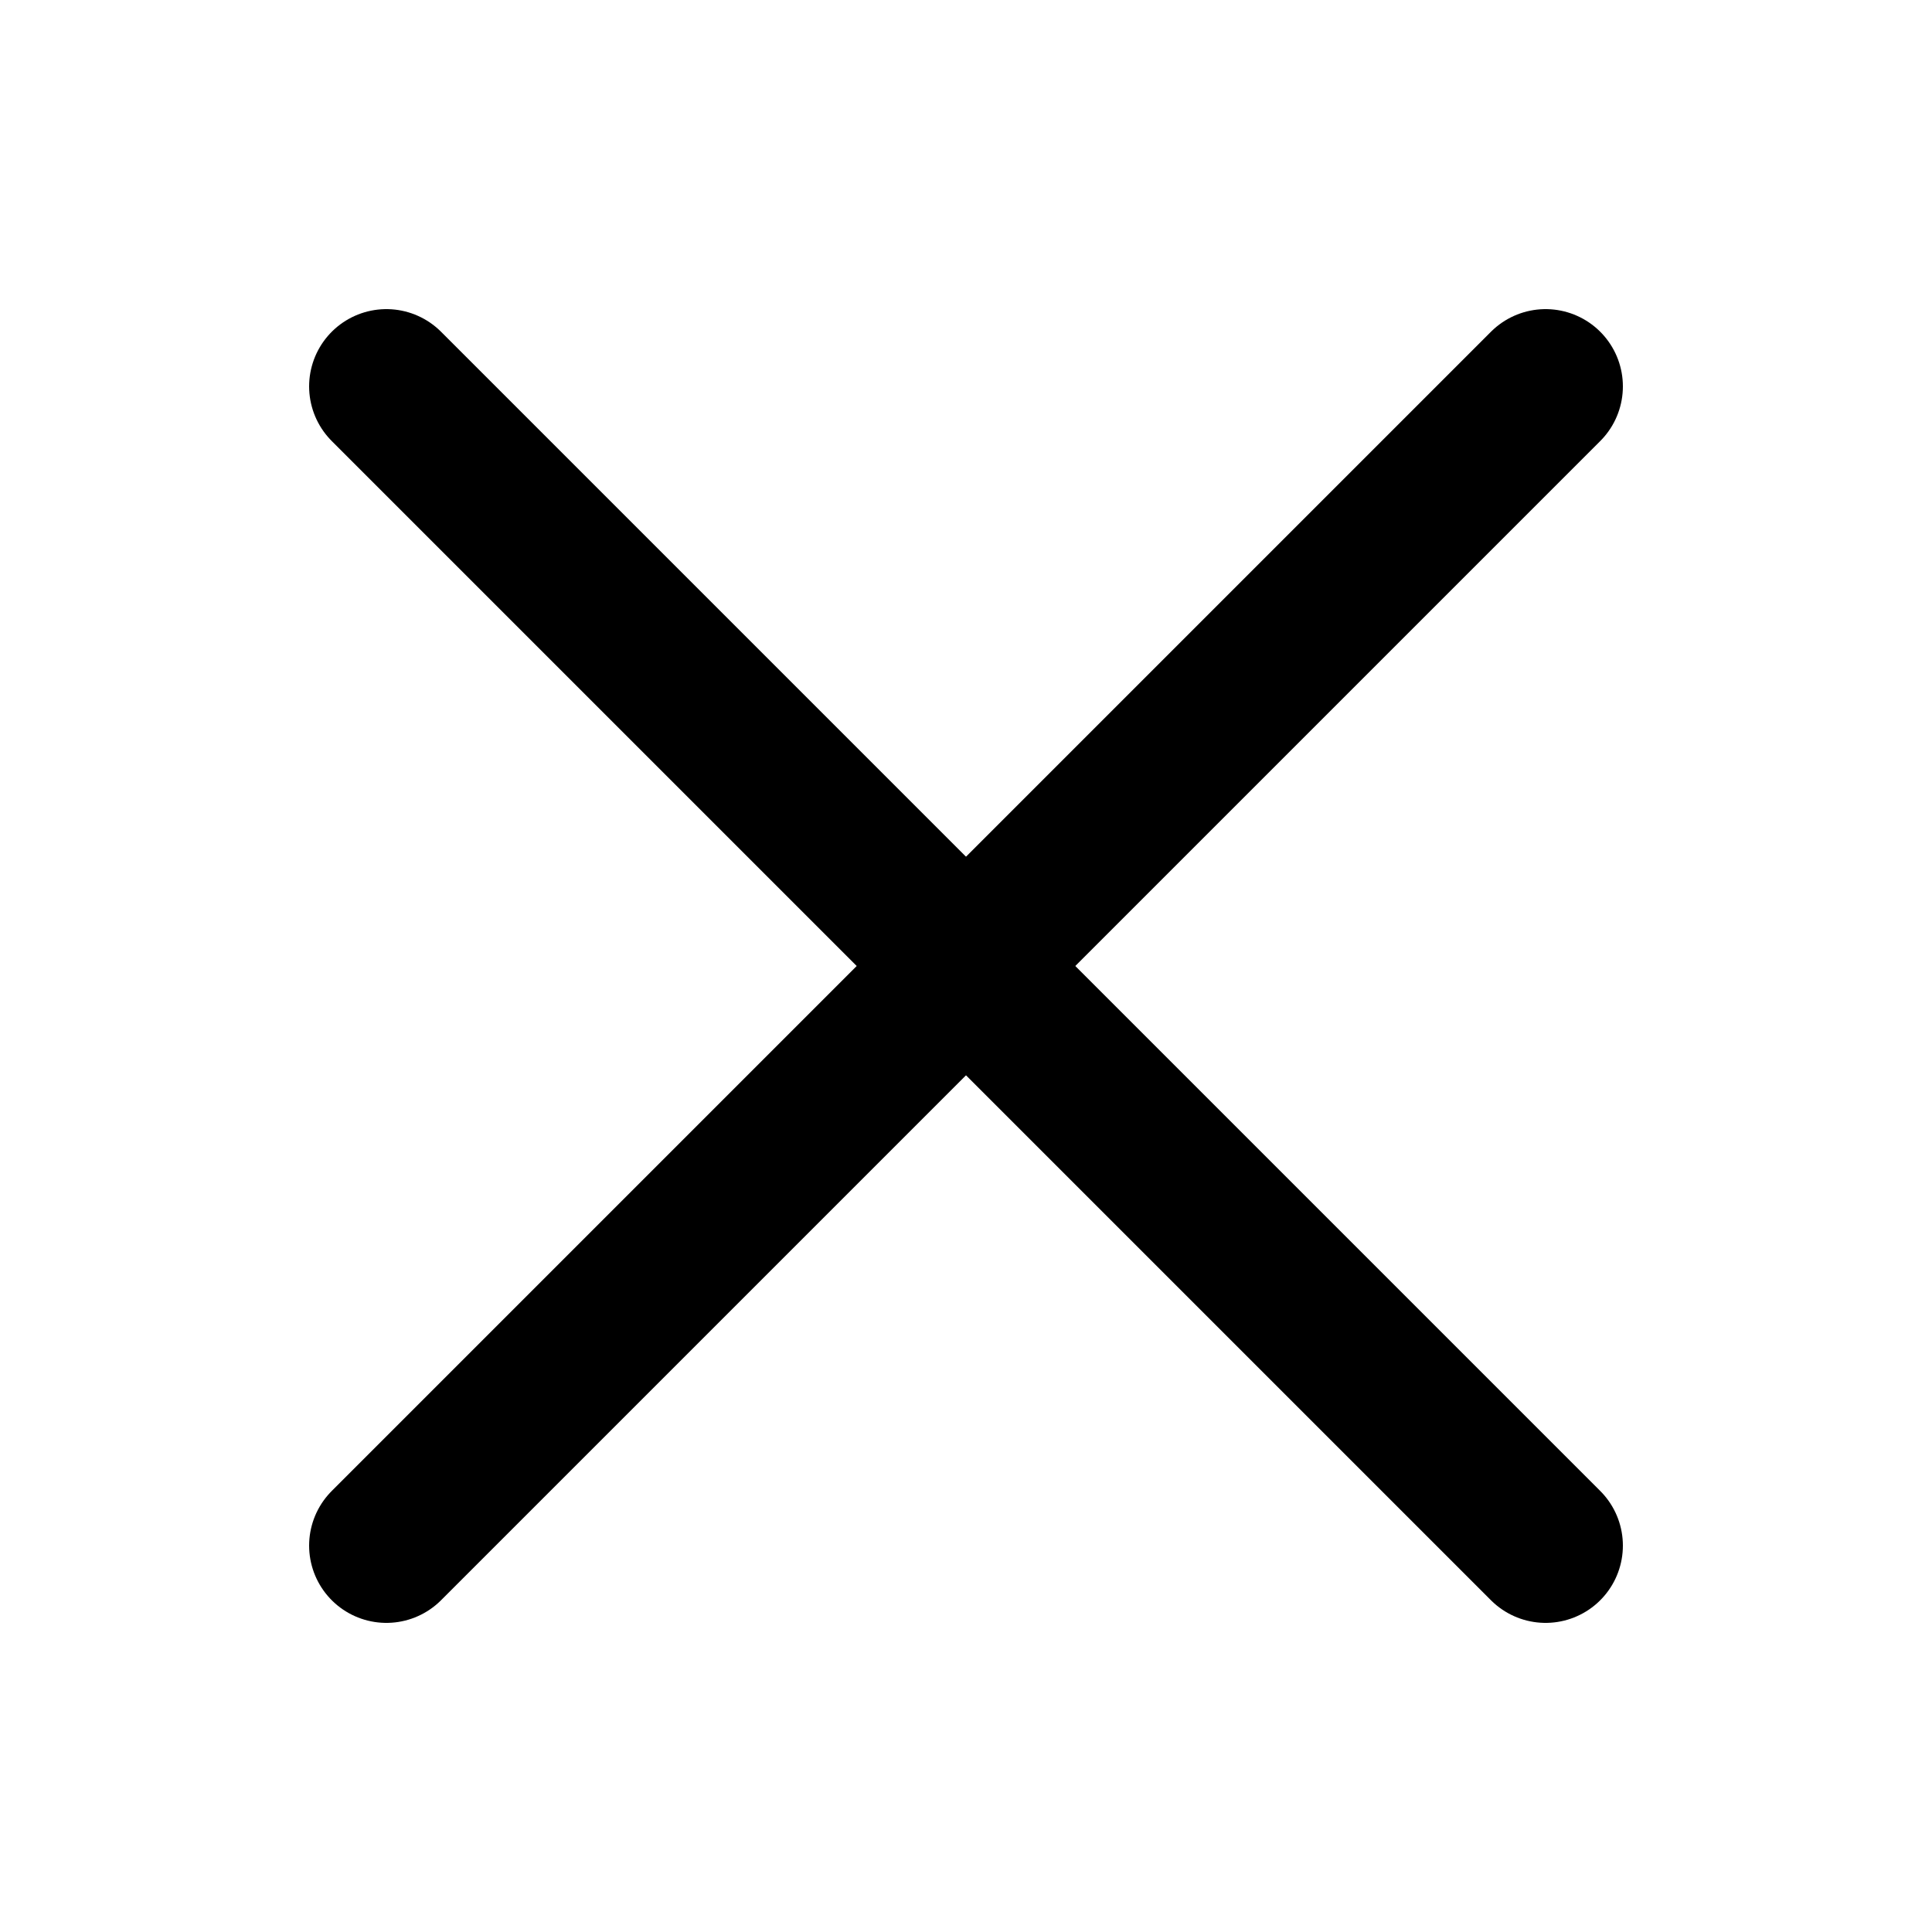
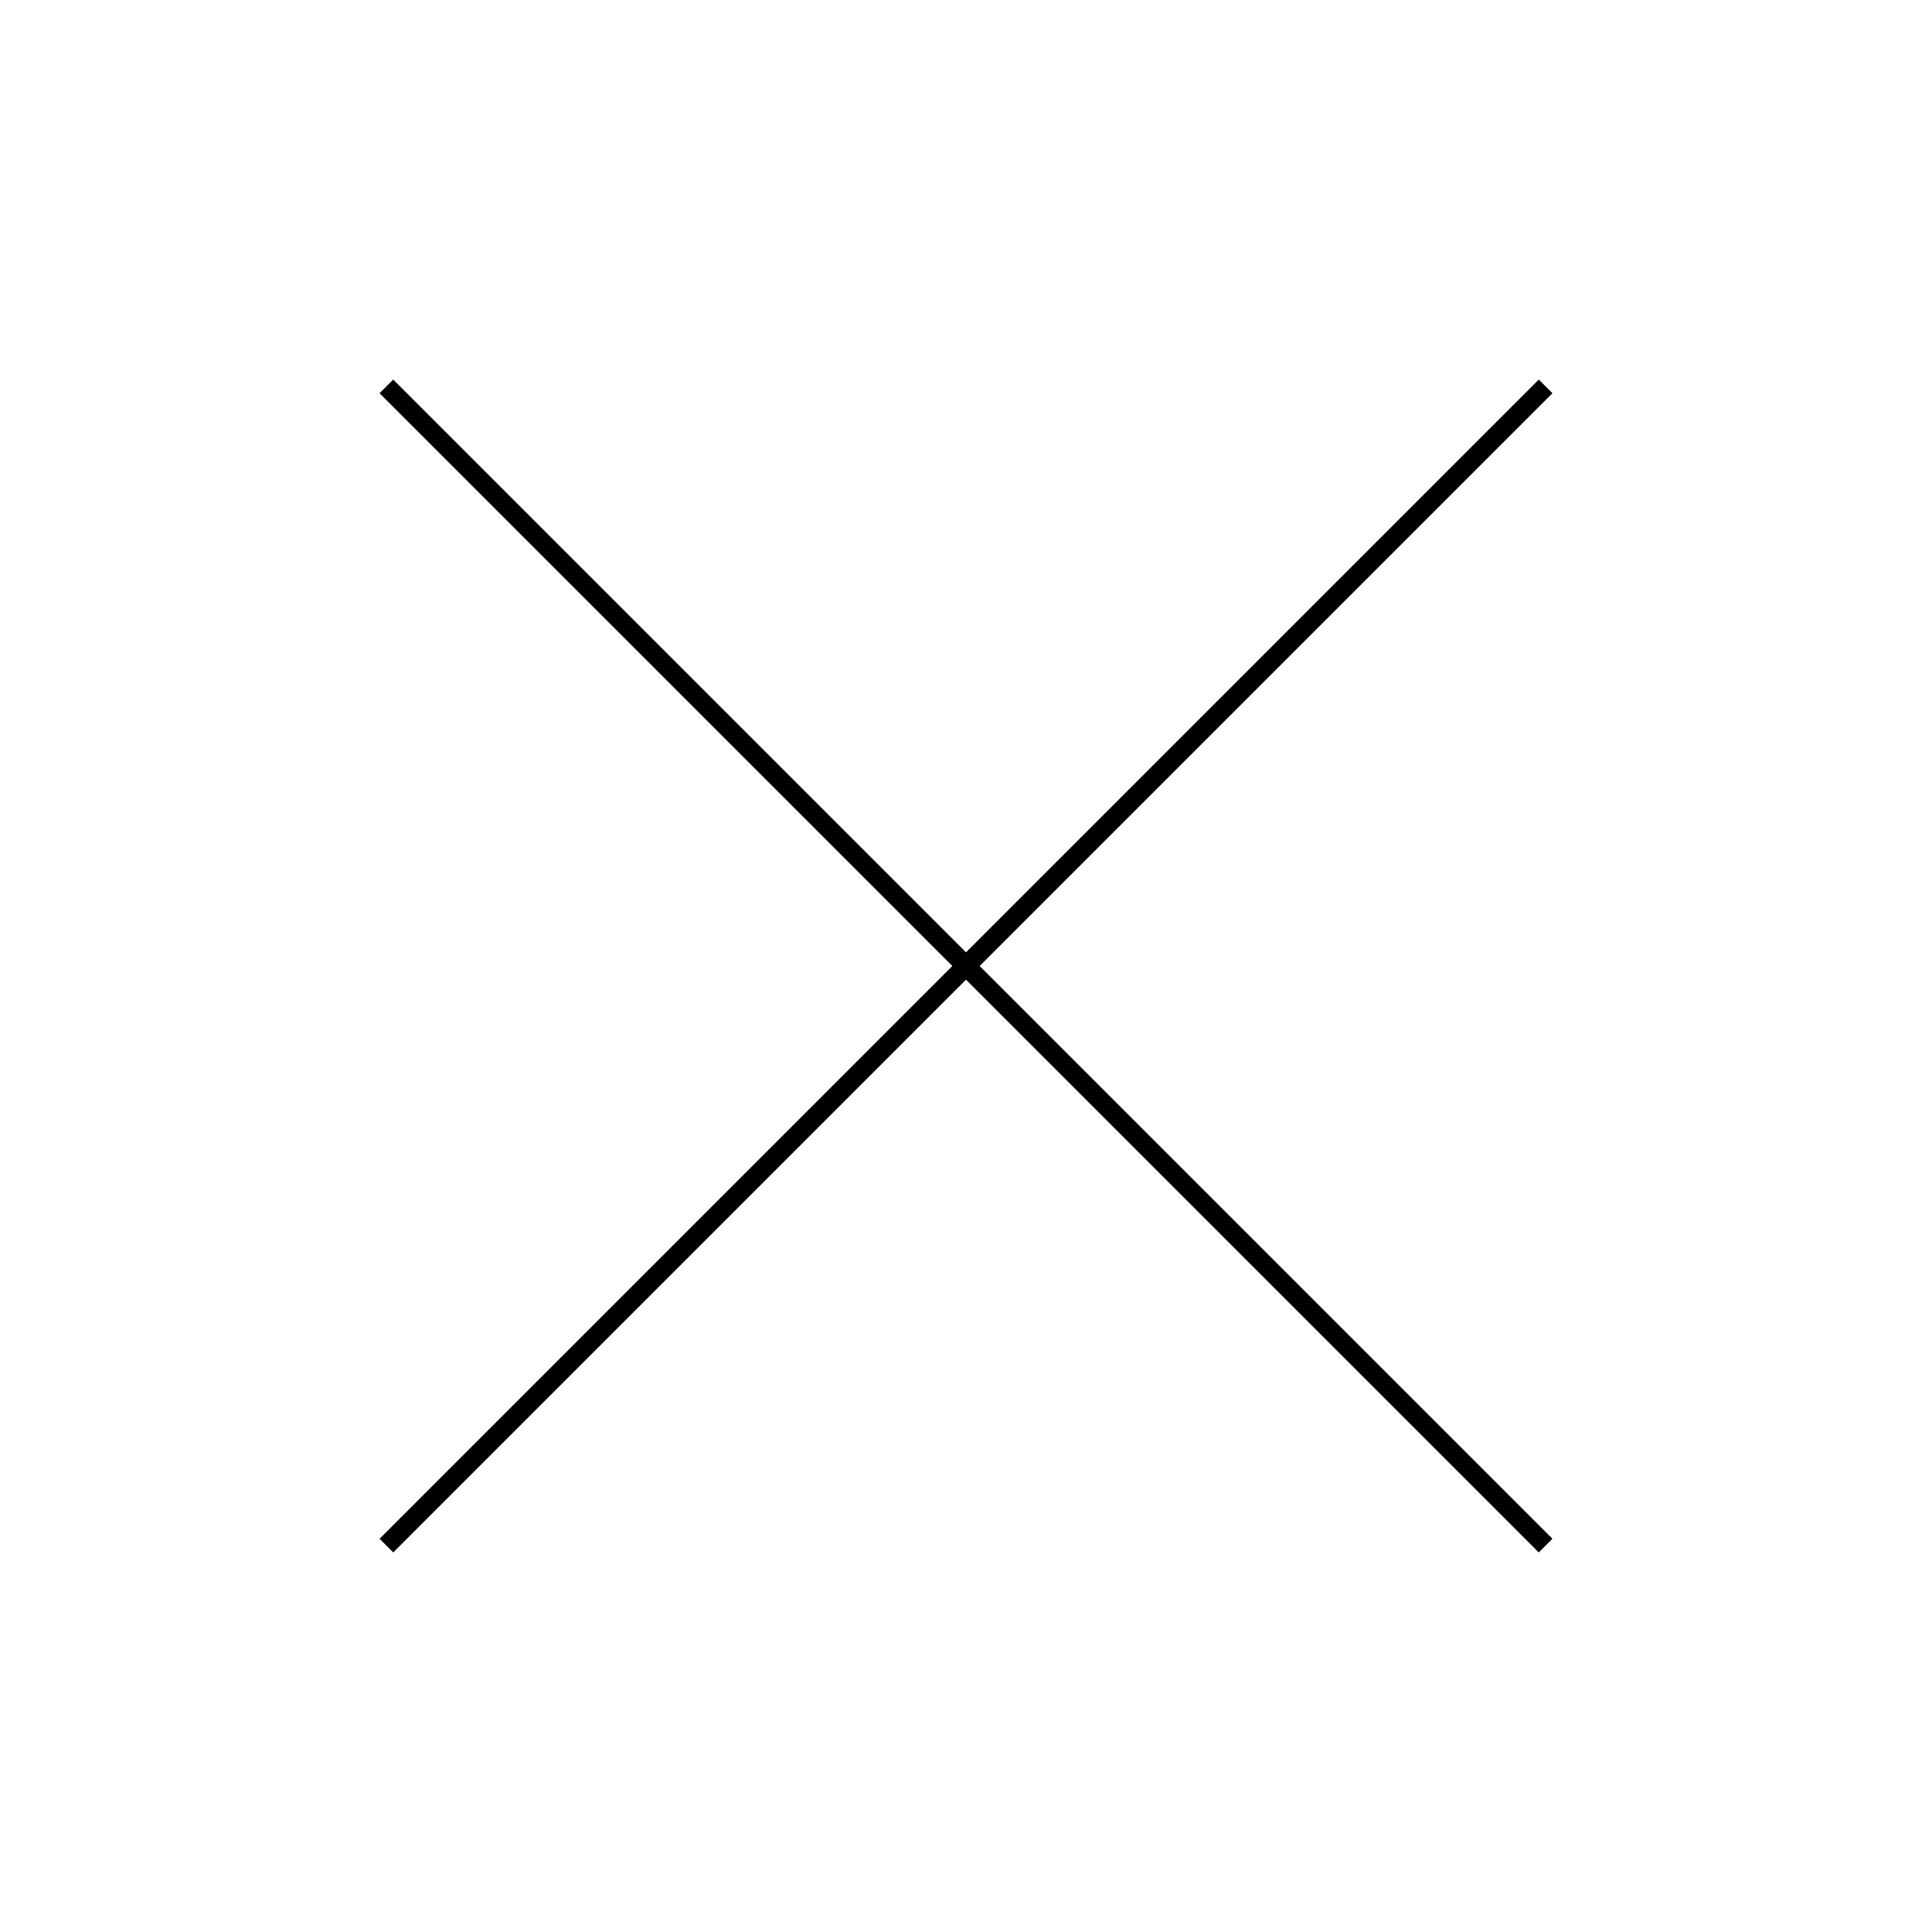
<svg xmlns="http://www.w3.org/2000/svg" width="100" height="100" viewBox="0 0 100 100">
-   <line x1="20" y1="20" x2="80" y2="80" stroke="black" stroke-width="8" stroke-linecap="round" />
-   <line x1="80" y1="20" x2="20" y2="80" stroke="black" stroke-width="8" stroke-linecap="round" />
+   <line x1="20" y1="20" x2="80" y2="80" stroke="black" strokeWidth="8" strokeLinecap="round" />
+   <line x1="80" y1="20" x2="20" y2="80" stroke="black" strokeWidth="8" strokeLinecap="round" />
</svg>
